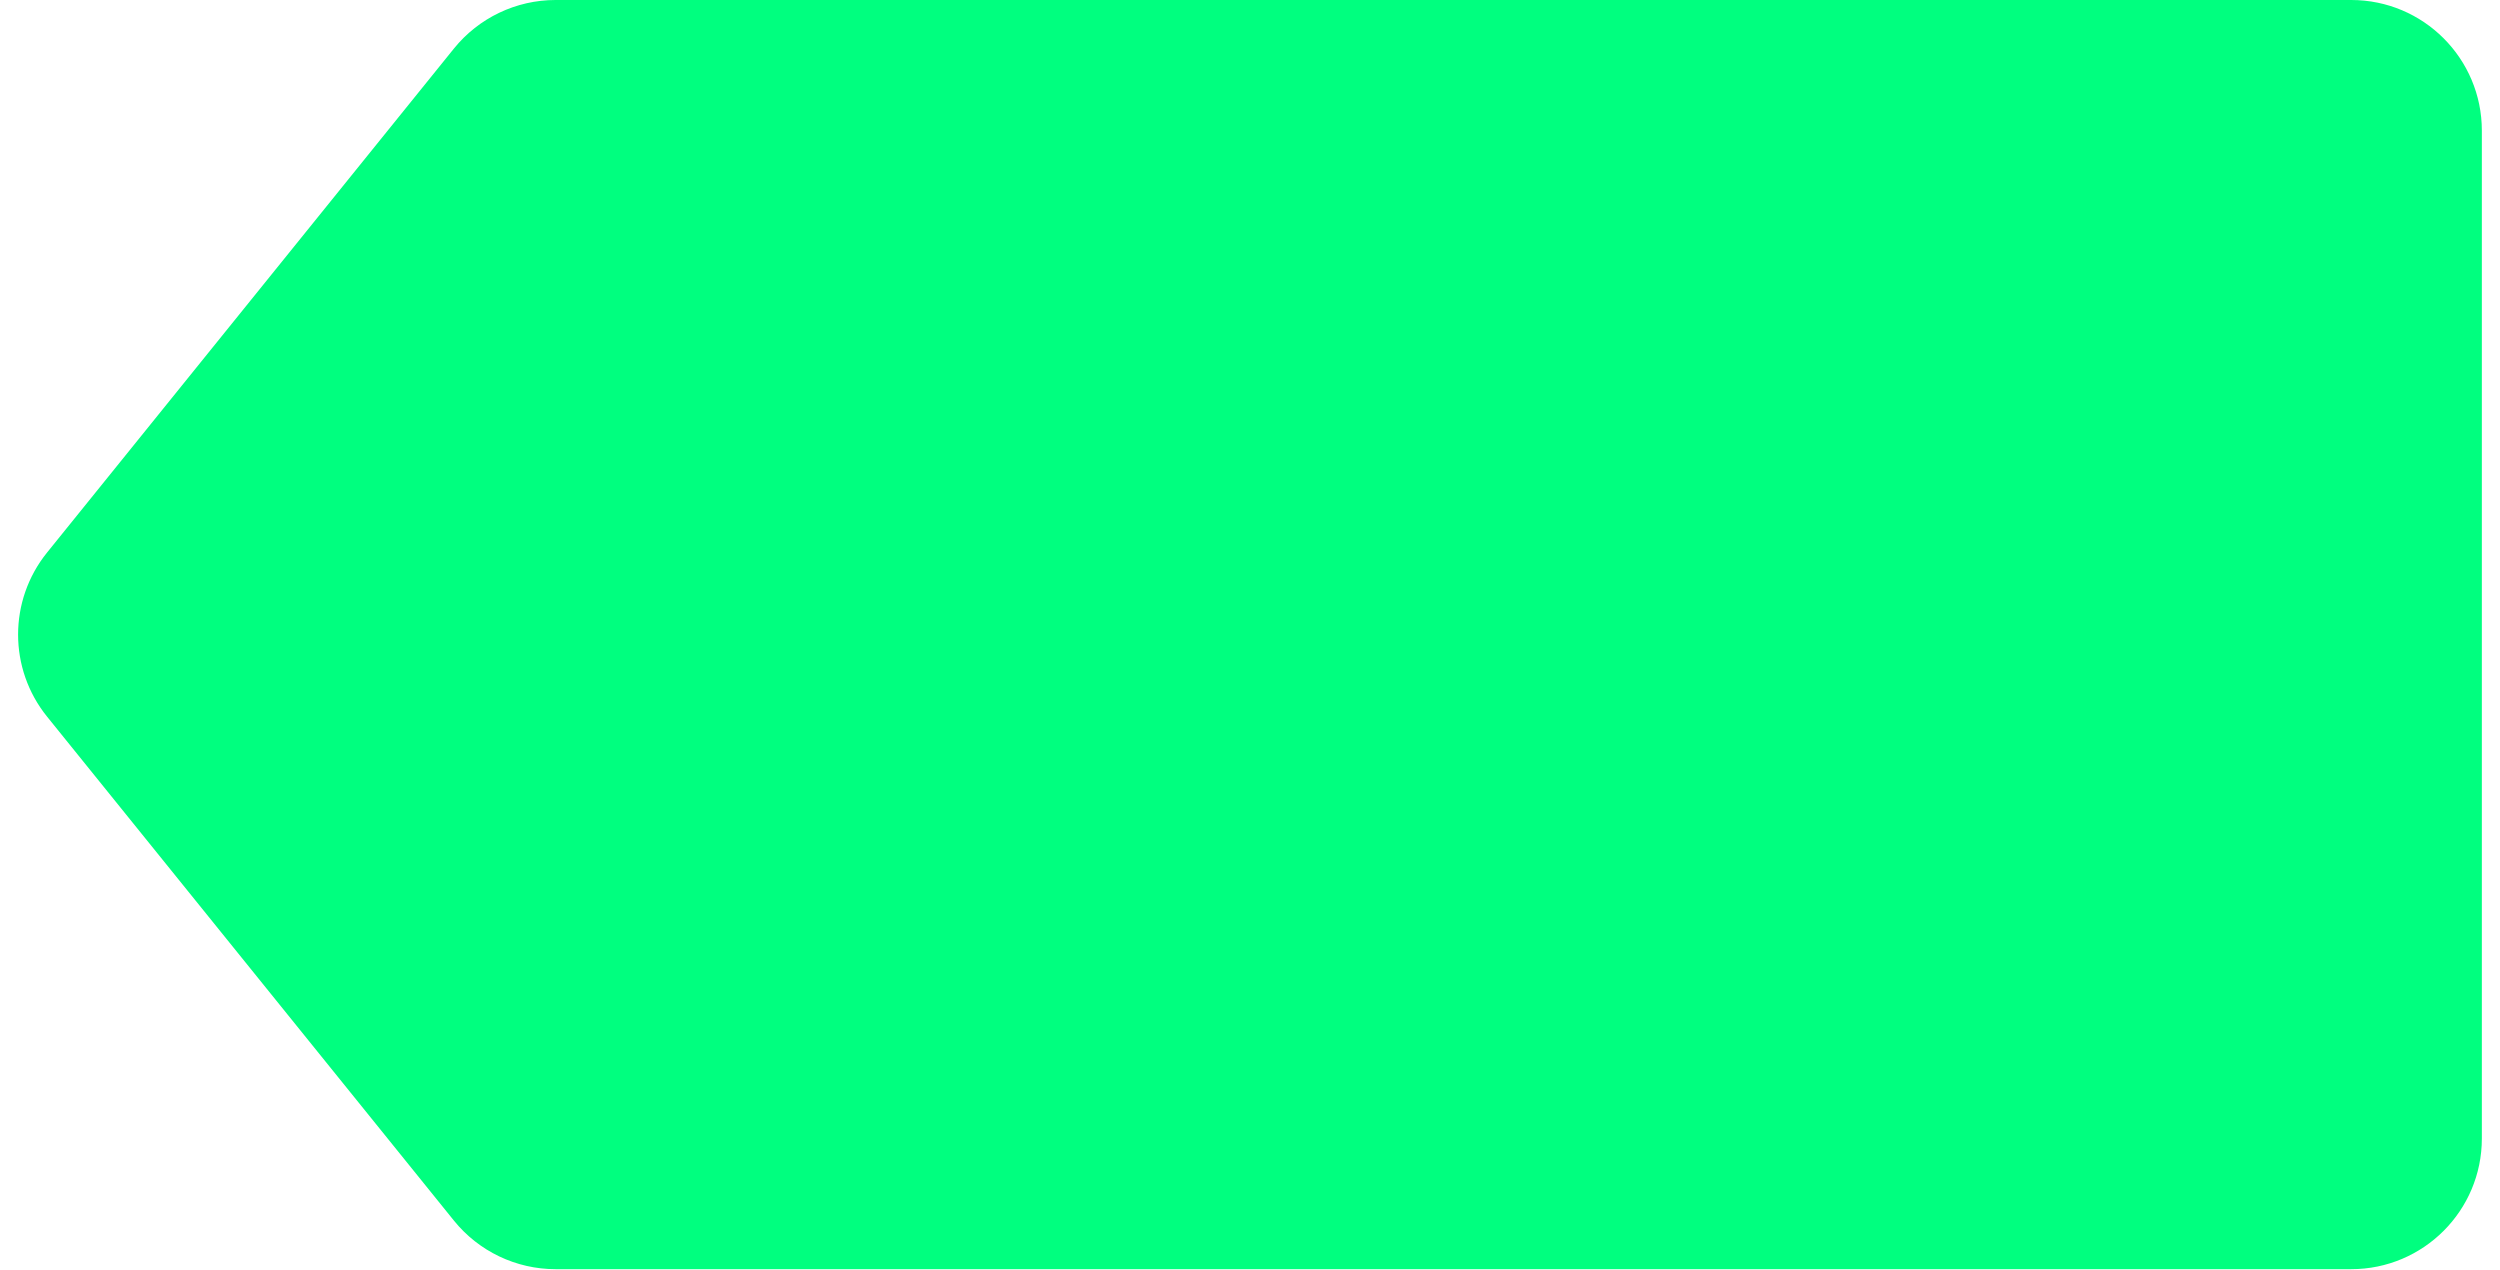
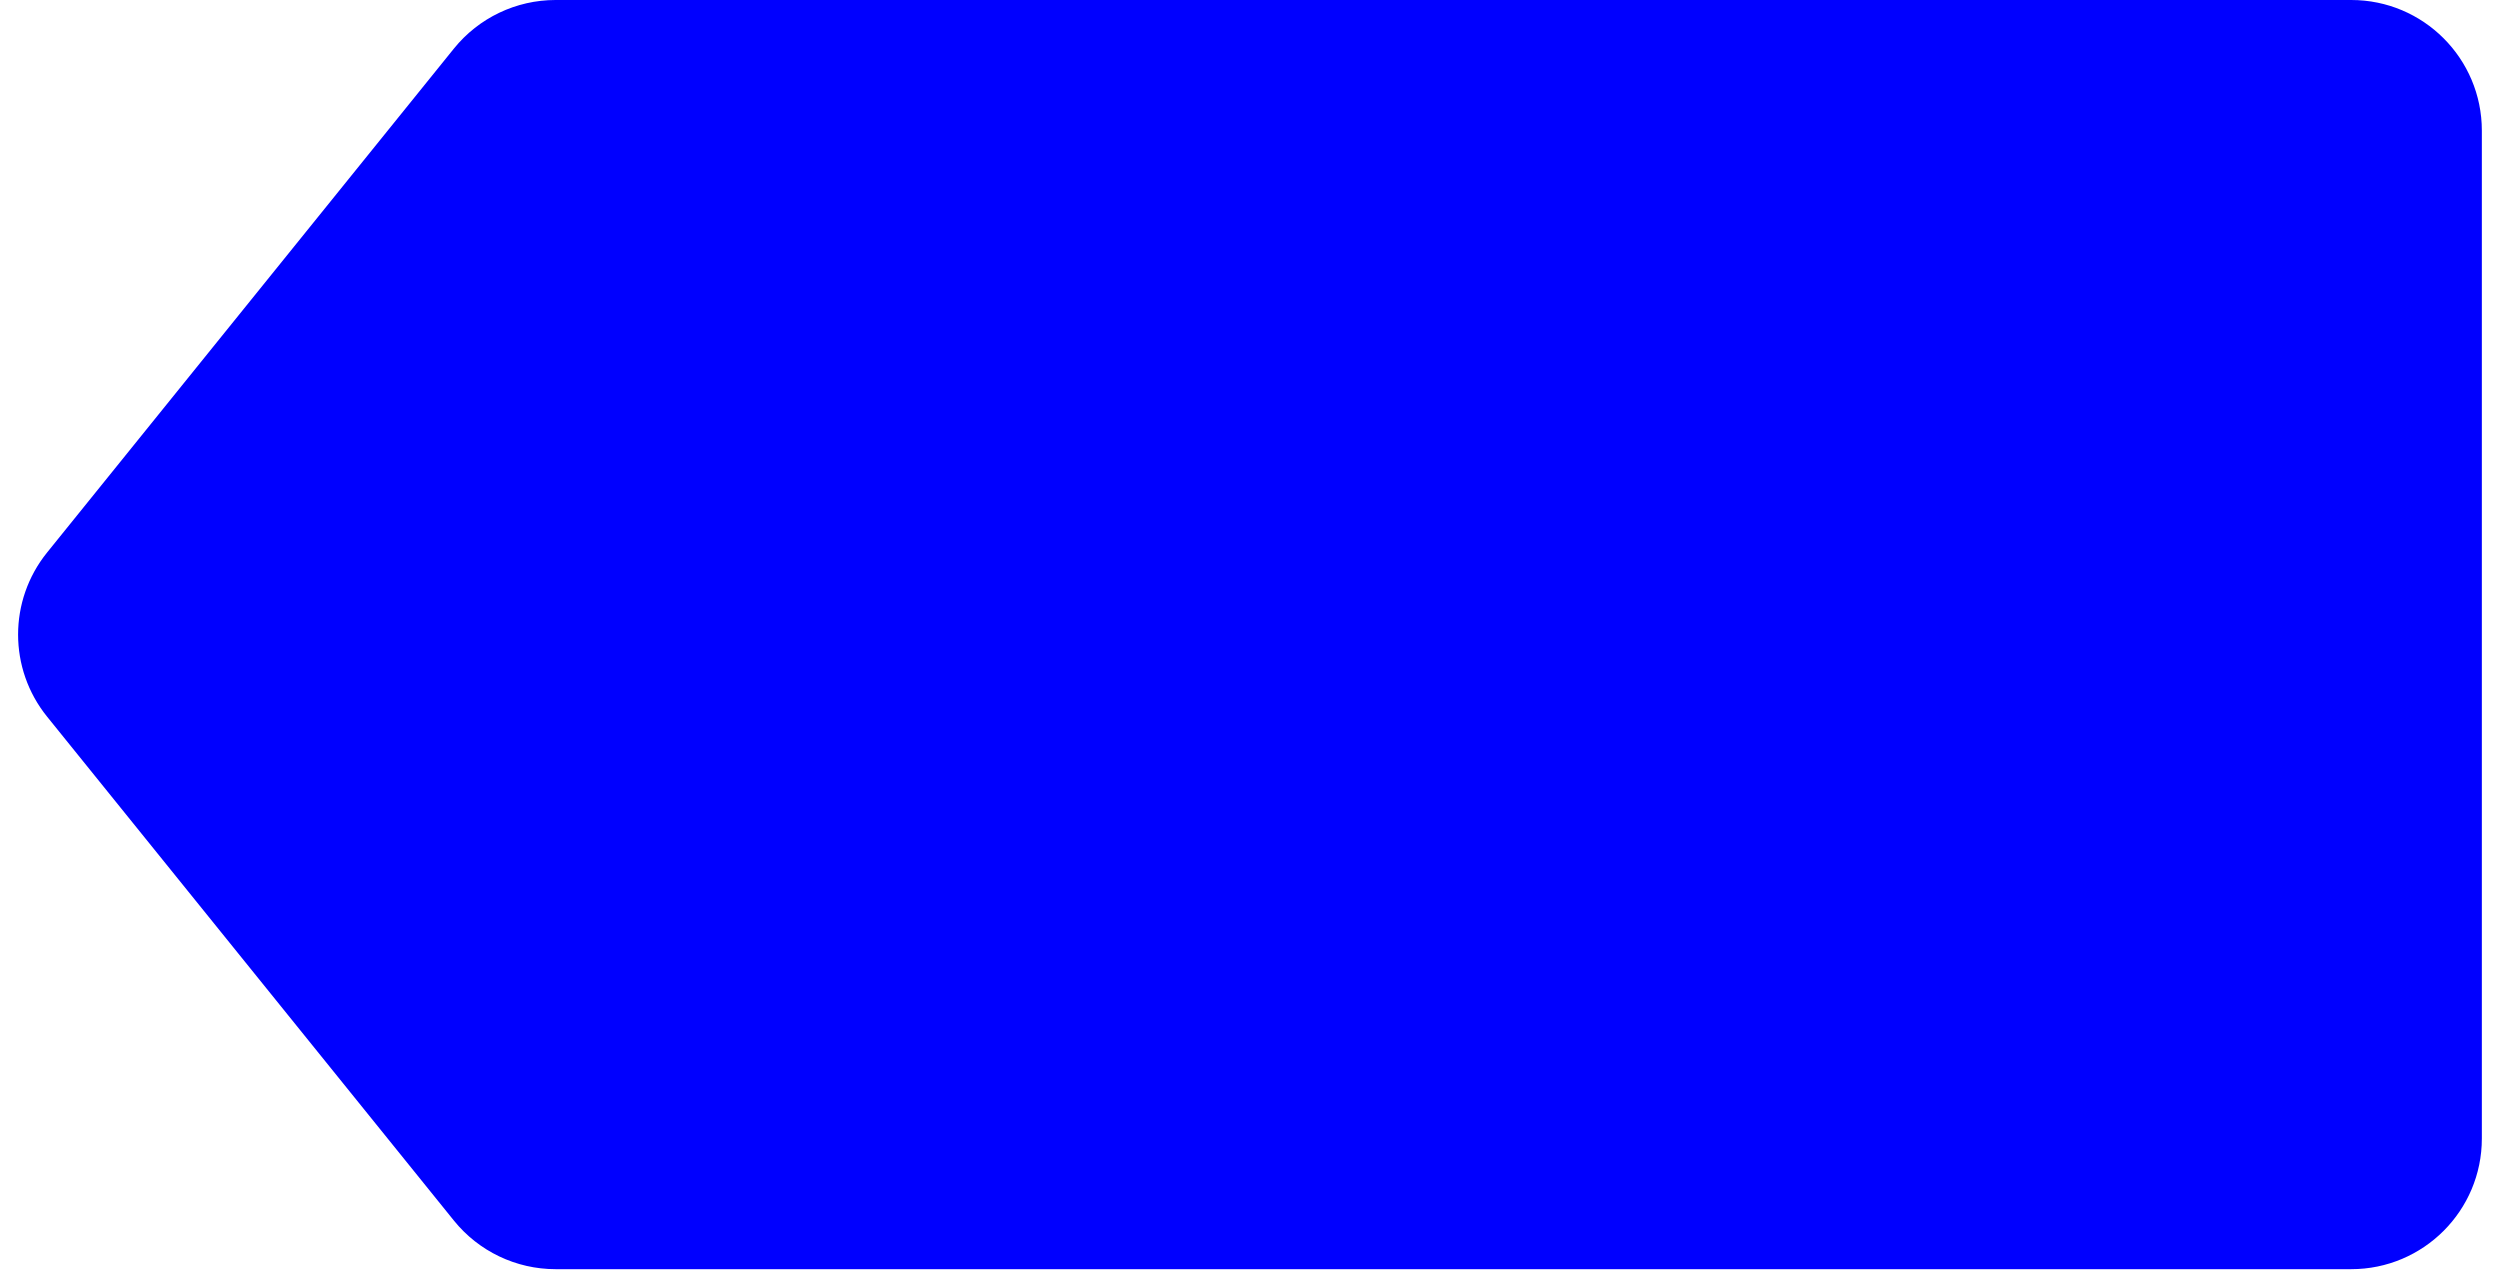
<svg xmlns="http://www.w3.org/2000/svg" width="73.67" height="37.4" viewBox="0 0 132 68" fill="none">
-   <path id="Polygon 1" d="M1.55 38.397C-0.521 35.832 -0.521 32.169 1.55 29.603L23.347 2.603C24.676 0.957 26.678 6.37584e-06 28.794 6.28336e-06L125 1.73368e-05C128.866 1.71678e-05 132 3.134 132 7L132 34L132 61C132 64.866 128.866 68 125 68L28.794 68C26.678 68 24.676 67.043 23.347 65.397L1.55 38.397Z" fill="#00FF7F" />
+   <path id="Polygon 1" fill="blue" d="M1.55 38.397C-0.521 35.832 -0.521 32.169 1.55 29.603L23.347 2.603C24.676 0.957 26.678 6.37584e-06 28.794 6.28336e-06L125 1.73368e-05C128.866 1.71678e-05 132 3.134 132 7L132 34L132 61C132 64.866 128.866 68 125 68L28.794 68C26.678 68 24.676 67.043 23.347 65.397L1.55 38.397Z" />
</svg>
